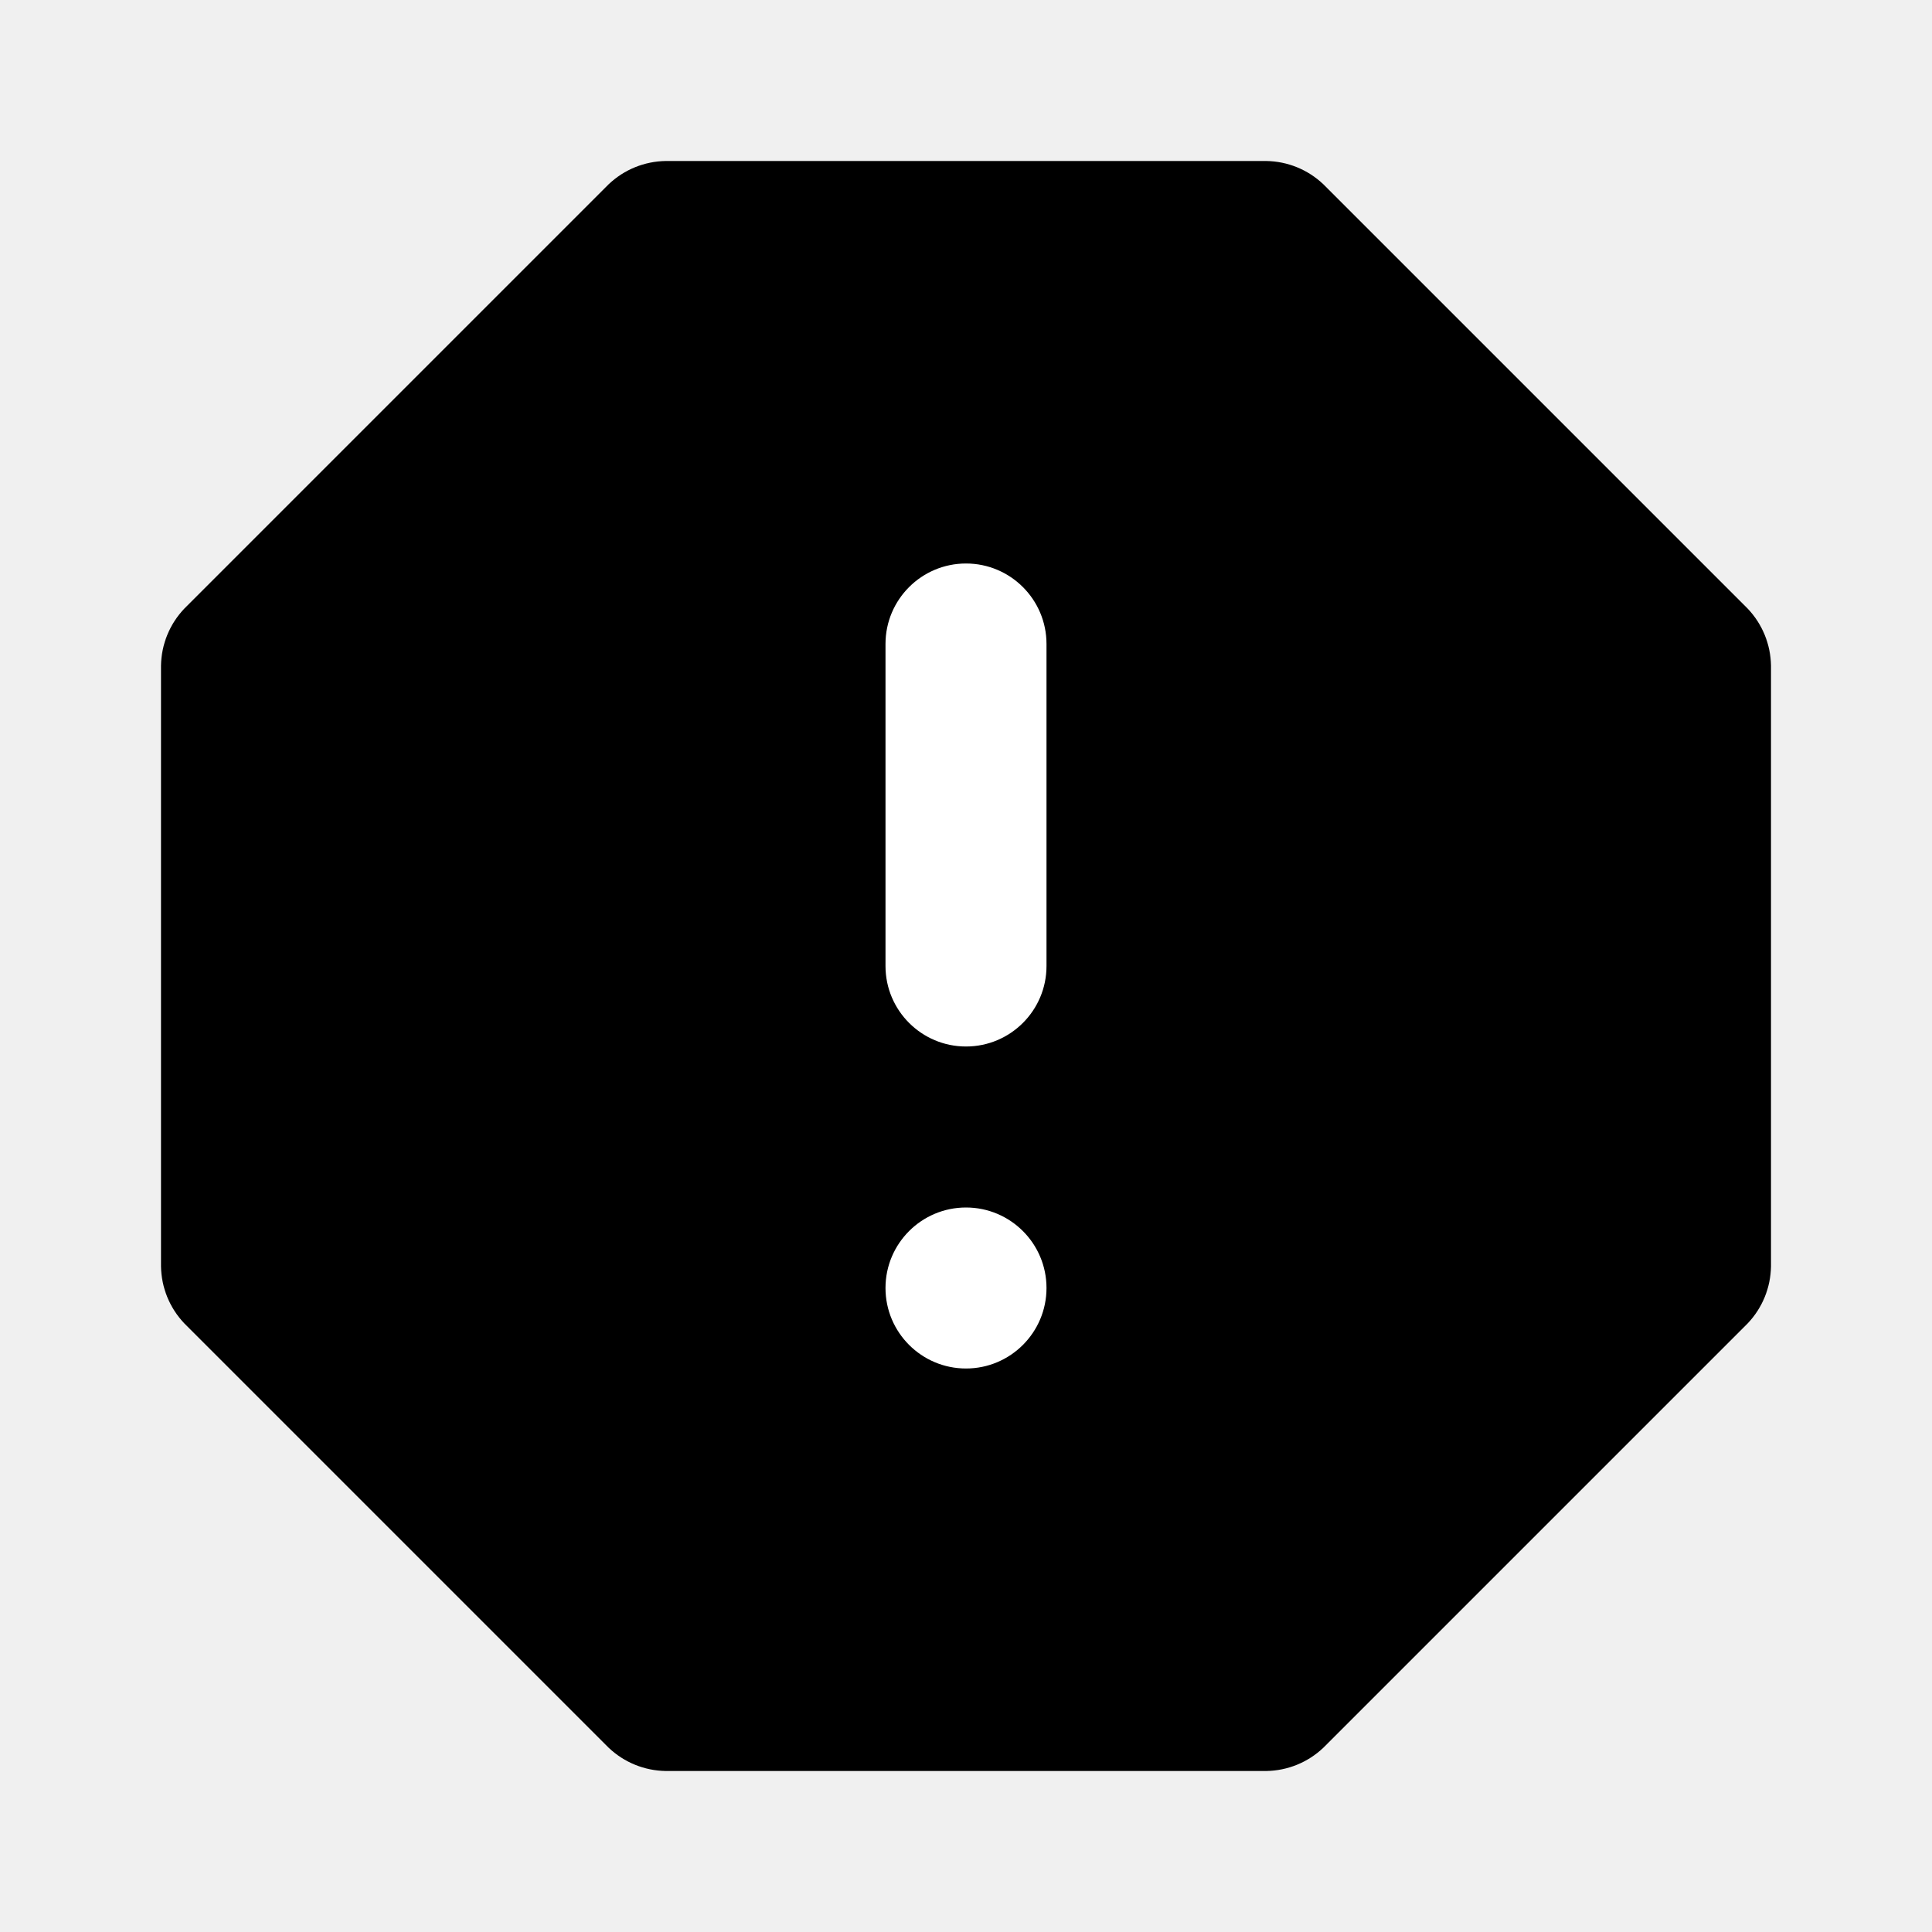
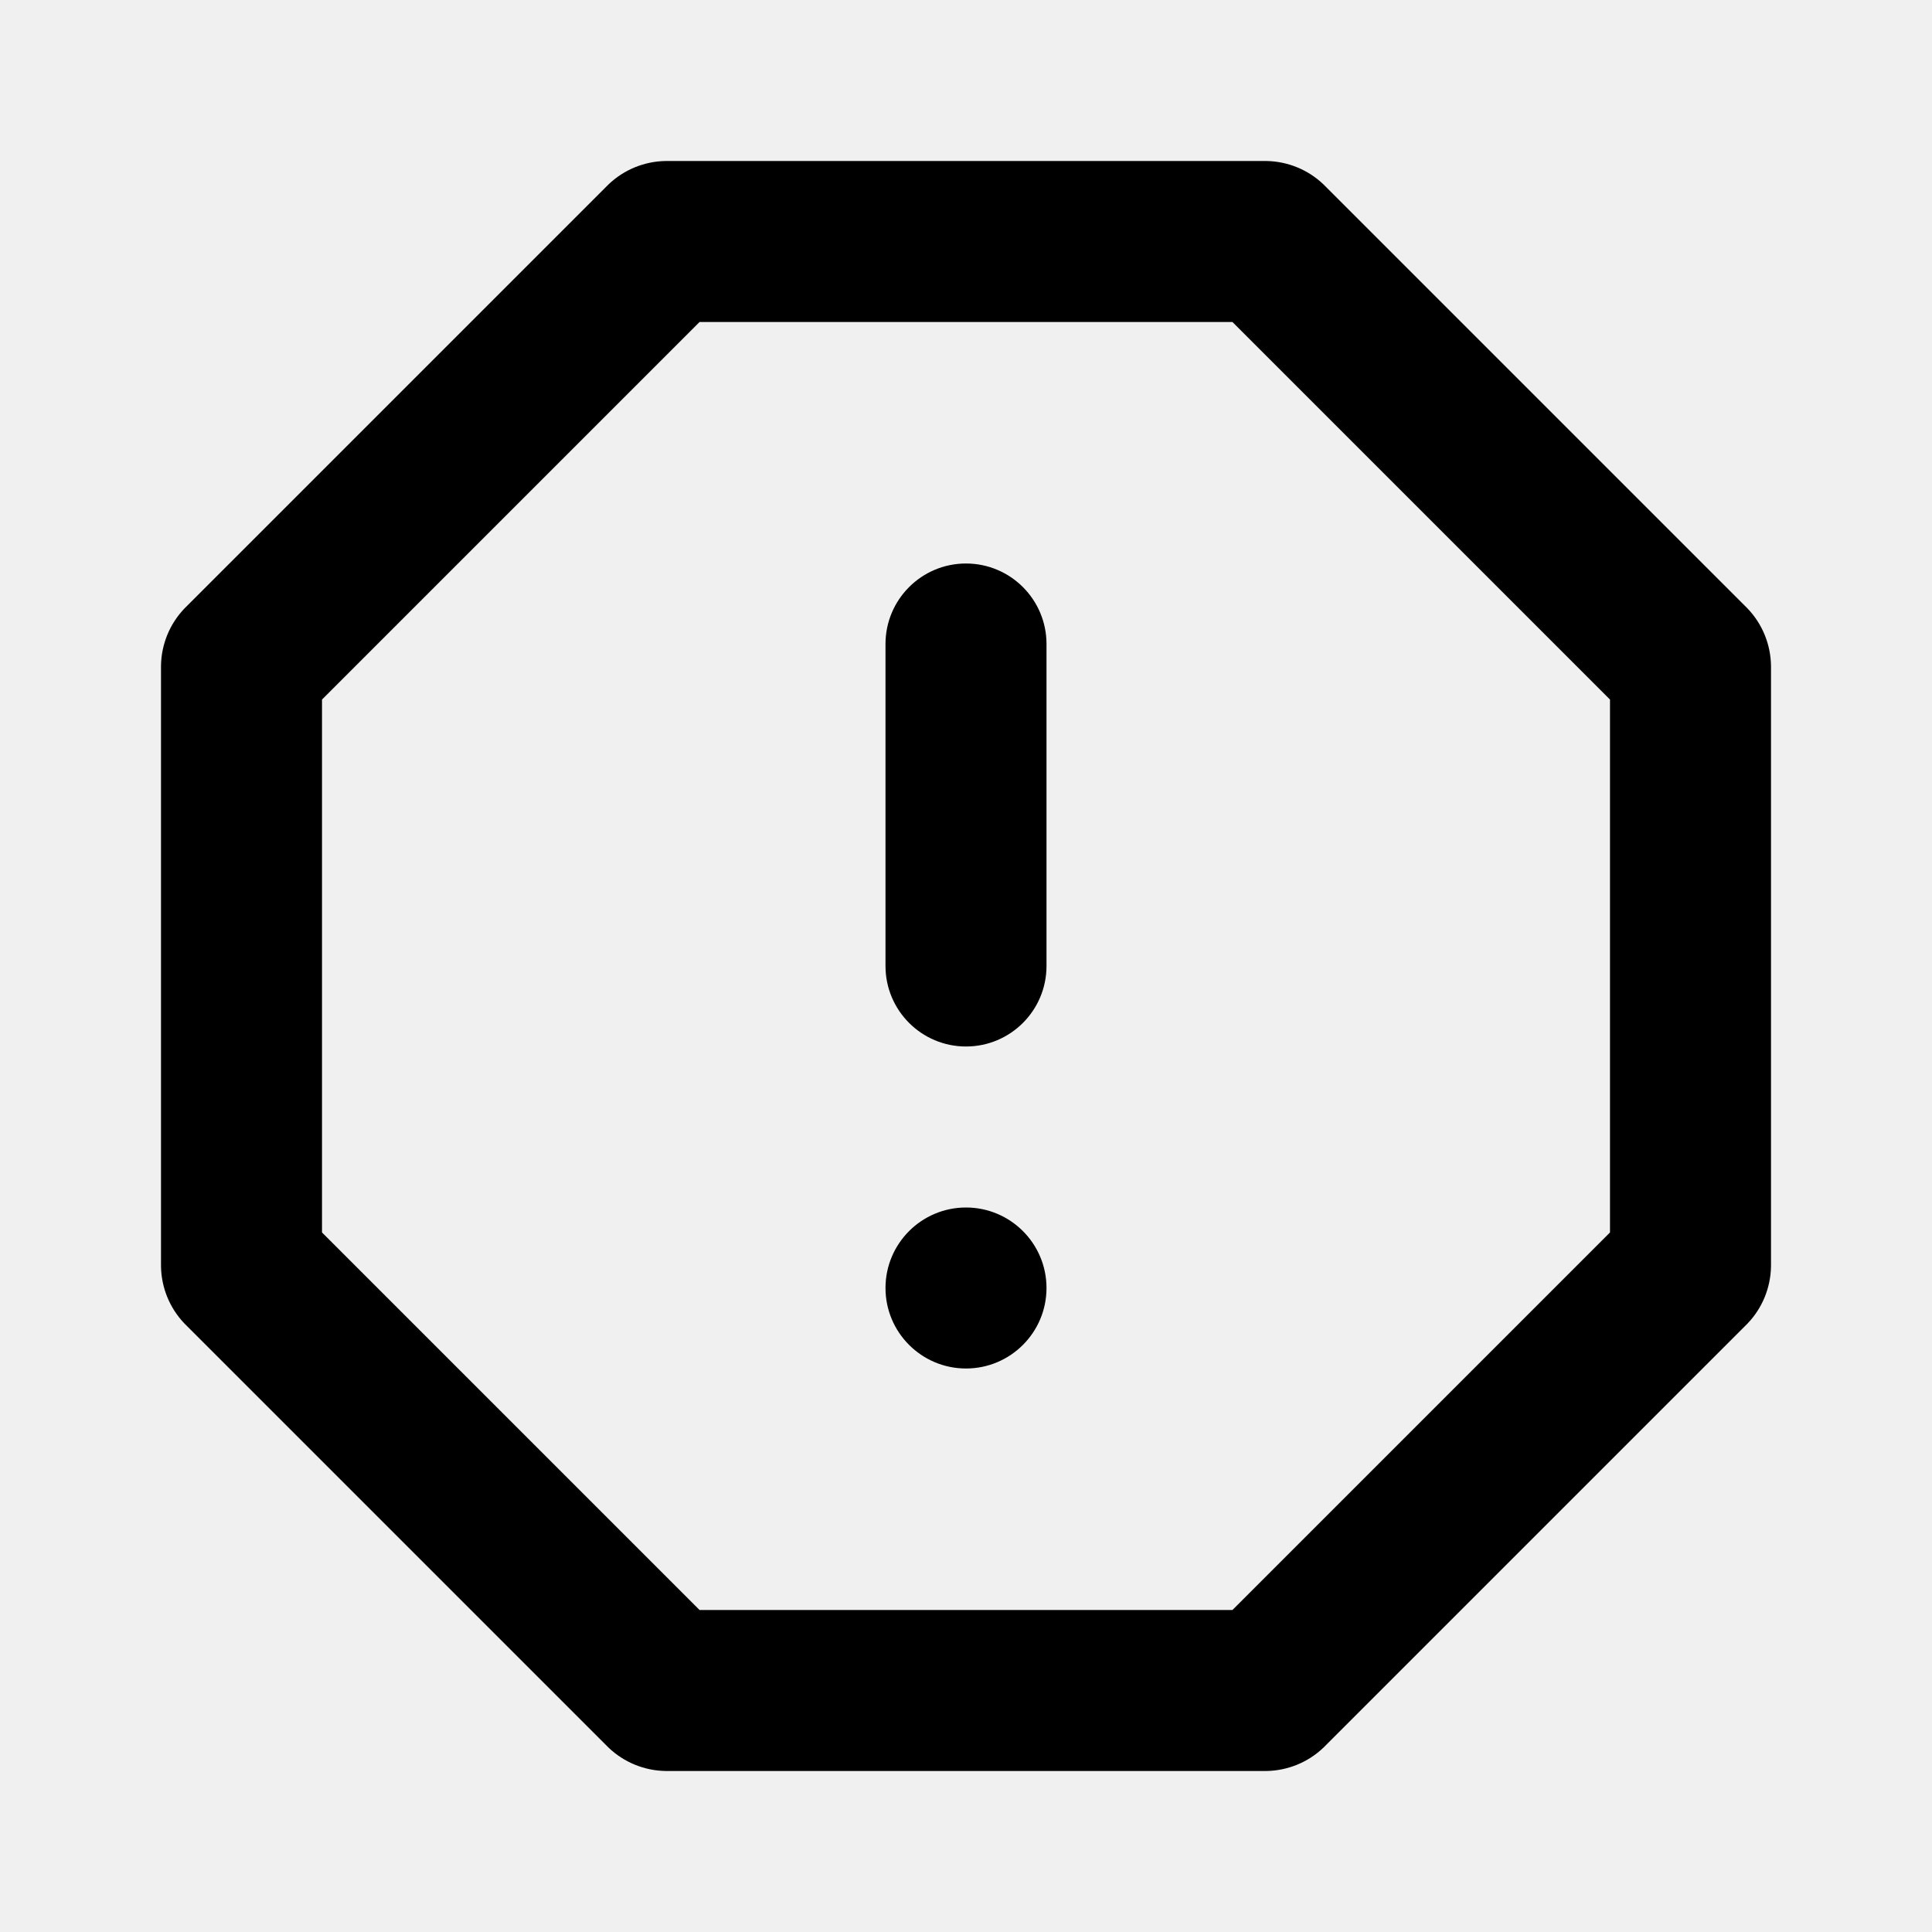
- <svg xmlns="http://www.w3.org/2000/svg" width="24" height="24" viewBox="0 0 24 24" fill="currentColor">
-   <path id="Shape" fill-rule="evenodd" clip-rule="evenodd" d="M21.71 7.56L16.44 2.29C16.248 2.107 15.995 2.004 15.73 2H8.27C8.005 2.004 7.752 2.107 7.56 2.29L2.29 7.56C2.107 7.752 2.004 8.005 2 8.27V15.73C2.004 15.995 2.107 16.248 2.29 16.44L7.56 21.71C7.752 21.893 8.005 21.996 8.27 22H15.73C15.995 21.996 16.248 21.893 16.44 21.71L21.71 16.44C21.893 16.248 21.996 15.995 22 15.73V8.27C21.996 8.005 21.893 7.752 21.71 7.56Z" fill="currentColor" />
-   <path id="Combined Shape" fill-rule="evenodd" clip-rule="evenodd" d="M11 8C11 7.448 11.448 7 12 7C12.552 7 13 7.448 13 8V12C13 12.552 12.552 13 12 13C11.448 13 11 12.552 11 12V8ZM11 16C11 15.448 11.448 15 12 15C12.552 15 13 15.448 13 16C13 16.552 12.552 17 12 17C11.448 17 11 16.552 11 16Z" fill="white" />
+ <svg xmlns="http://www.w3.org/2000/svg" width="24" height="24" viewBox="0 0 24 24" fill="none">
+   <path fill-rule="evenodd" clip-rule="evenodd" d="M12 7C11.448 7 11 7.448 11 8V12C11 12.552 11.448 13 12 13C12.552 13 13 12.552 13 12V8C13 7.448 12.552 7 12 7ZM12 15C11.448 15 11 15.448 11 16C11 16.552 11.448 17 12 17C12.552 17 13 16.552 13 16C13 15.448 12.552 15 12 15ZM21.71 7.56L16.44 2.29C16.248 2.107 15.995 2.004 15.73 2H8.27C8.005 2.004 7.752 2.107 7.56 2.29L2.29 7.56C2.107 7.752 2.004 8.005 2 8.27V15.73C2.004 15.995 2.107 16.248 2.29 16.44L7.56 21.71C7.752 21.893 8.005 21.996 8.27 22H15.73C15.995 21.996 16.248 21.893 16.44 21.71L21.71 16.44C21.893 16.248 21.996 15.995 22 15.73V8.27C21.996 8.005 21.893 7.752 21.71 7.56ZM20 15.31L15.31 20H8.69L4 15.31V8.69L8.69 4H15.31L20 8.69V15.31Z" fill="currentColor" />
</svg>
